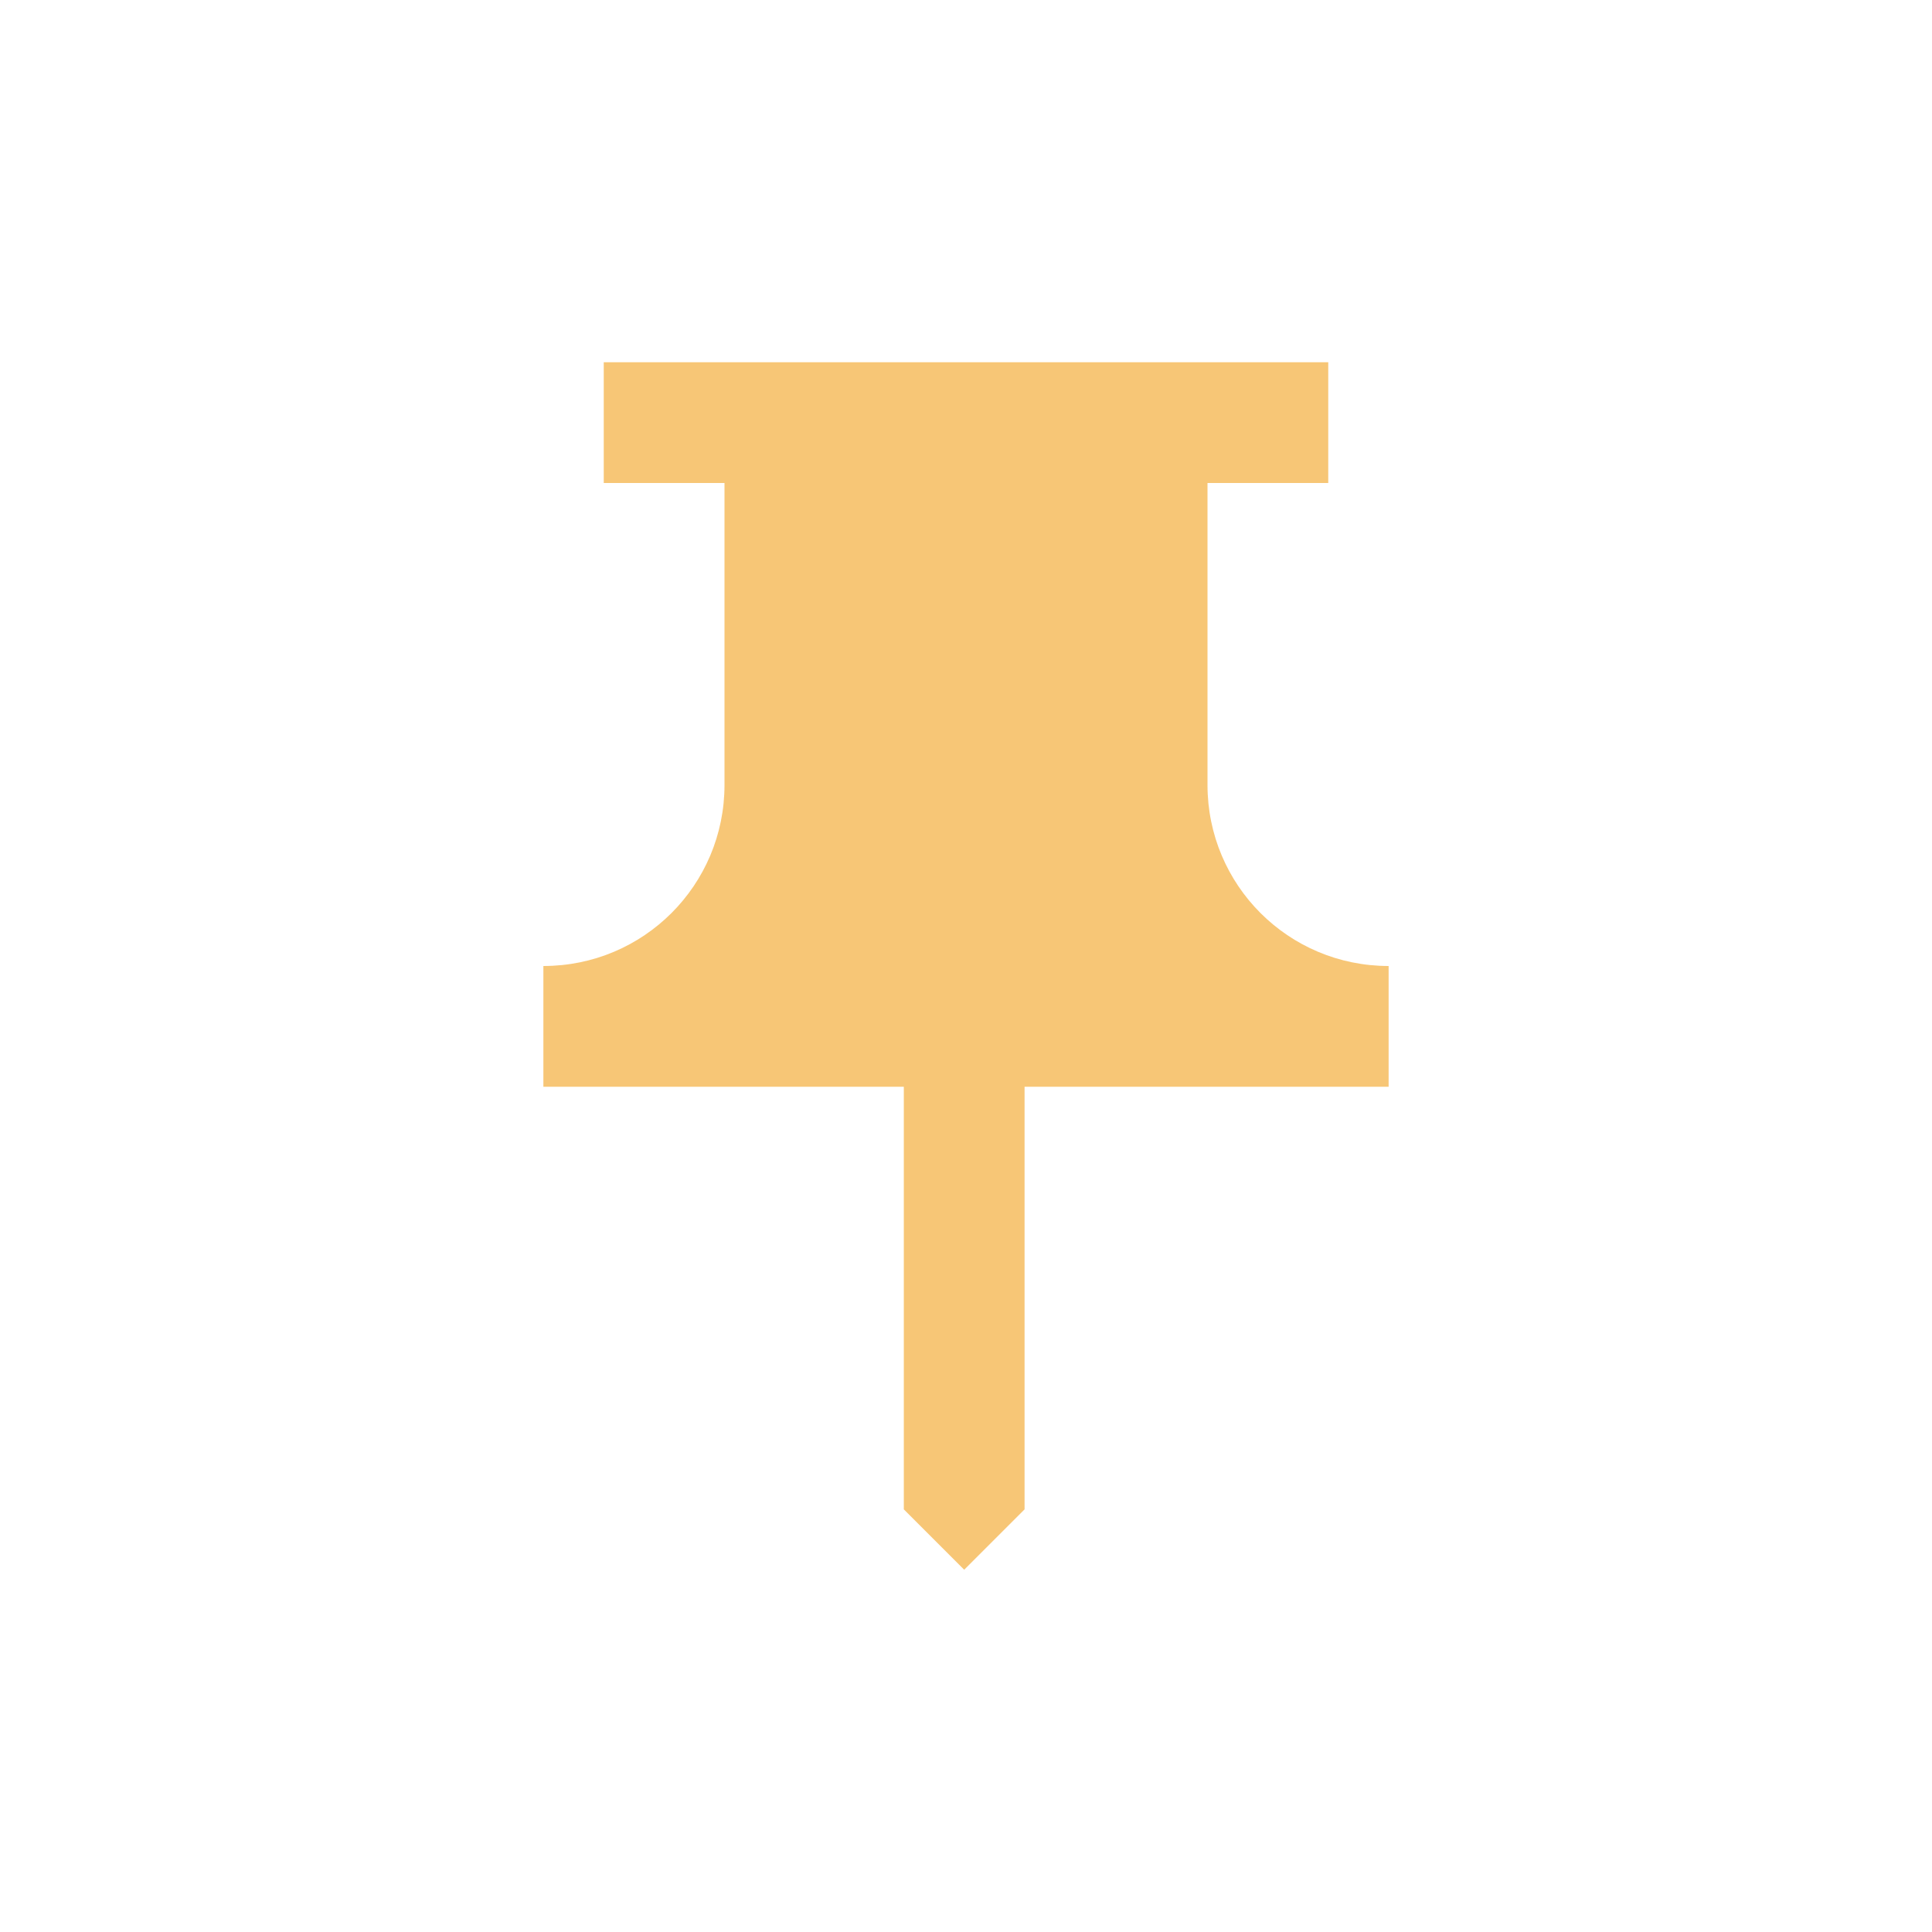
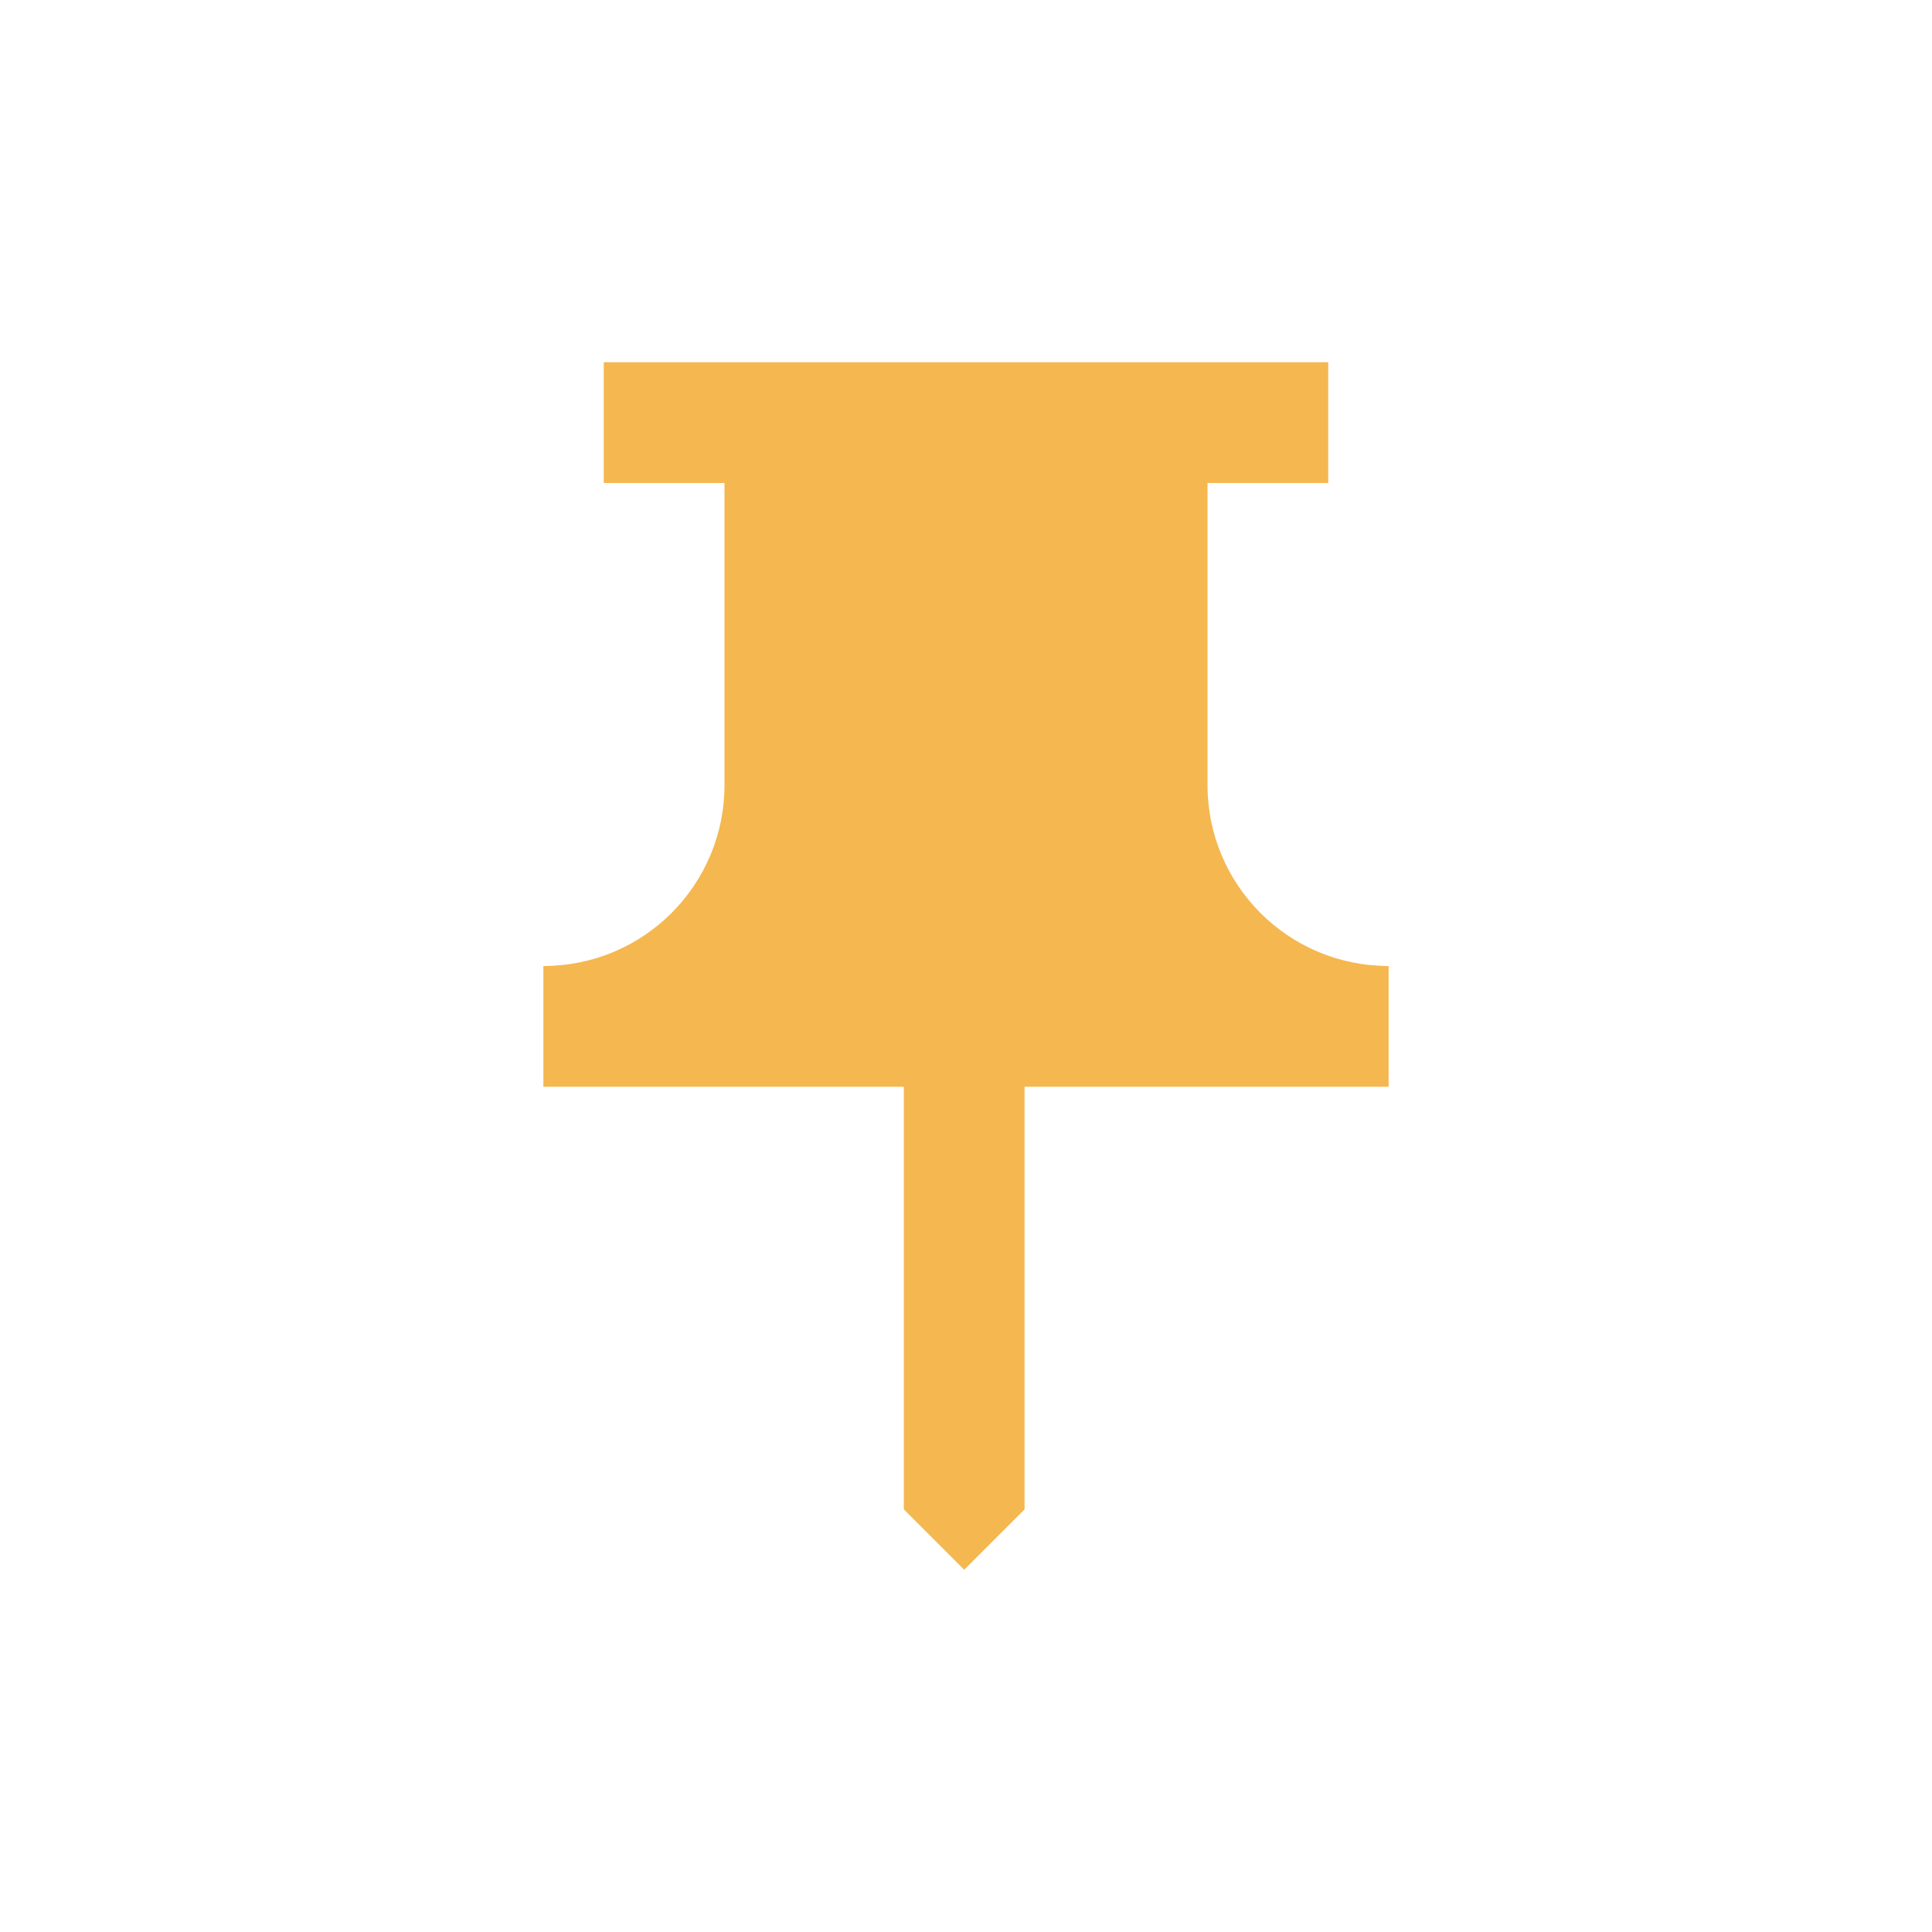
<svg xmlns="http://www.w3.org/2000/svg" width="16" height="16" viewBox="0 0 16 16" fill="none">
-   <path fill-rule="evenodd" clip-rule="evenodd" d="M10 6.5V4h1V3H5v1h1v2.5C6 7.33 5.33 8 4.5 8v1h2.985v3.5l.5.5.5-.5V9H11.5V8c-.83 0-1.5-.67-1.5-1.5Z" fill="#F4AF3D" fill-opacity=".7" />
+   <path fill-rule="evenodd" clip-rule="evenodd" d="M10 6.5V4h1V3H5v1h1v2.5C6 7.33 5.33 8 4.5 8v1h2.985v3.5l.5.5.5-.5V9H11.5V8c-.83 0-1.5-.67-1.5-1.5Z" fill="#F4AF3D" fill-opacity=".9" />
</svg>
